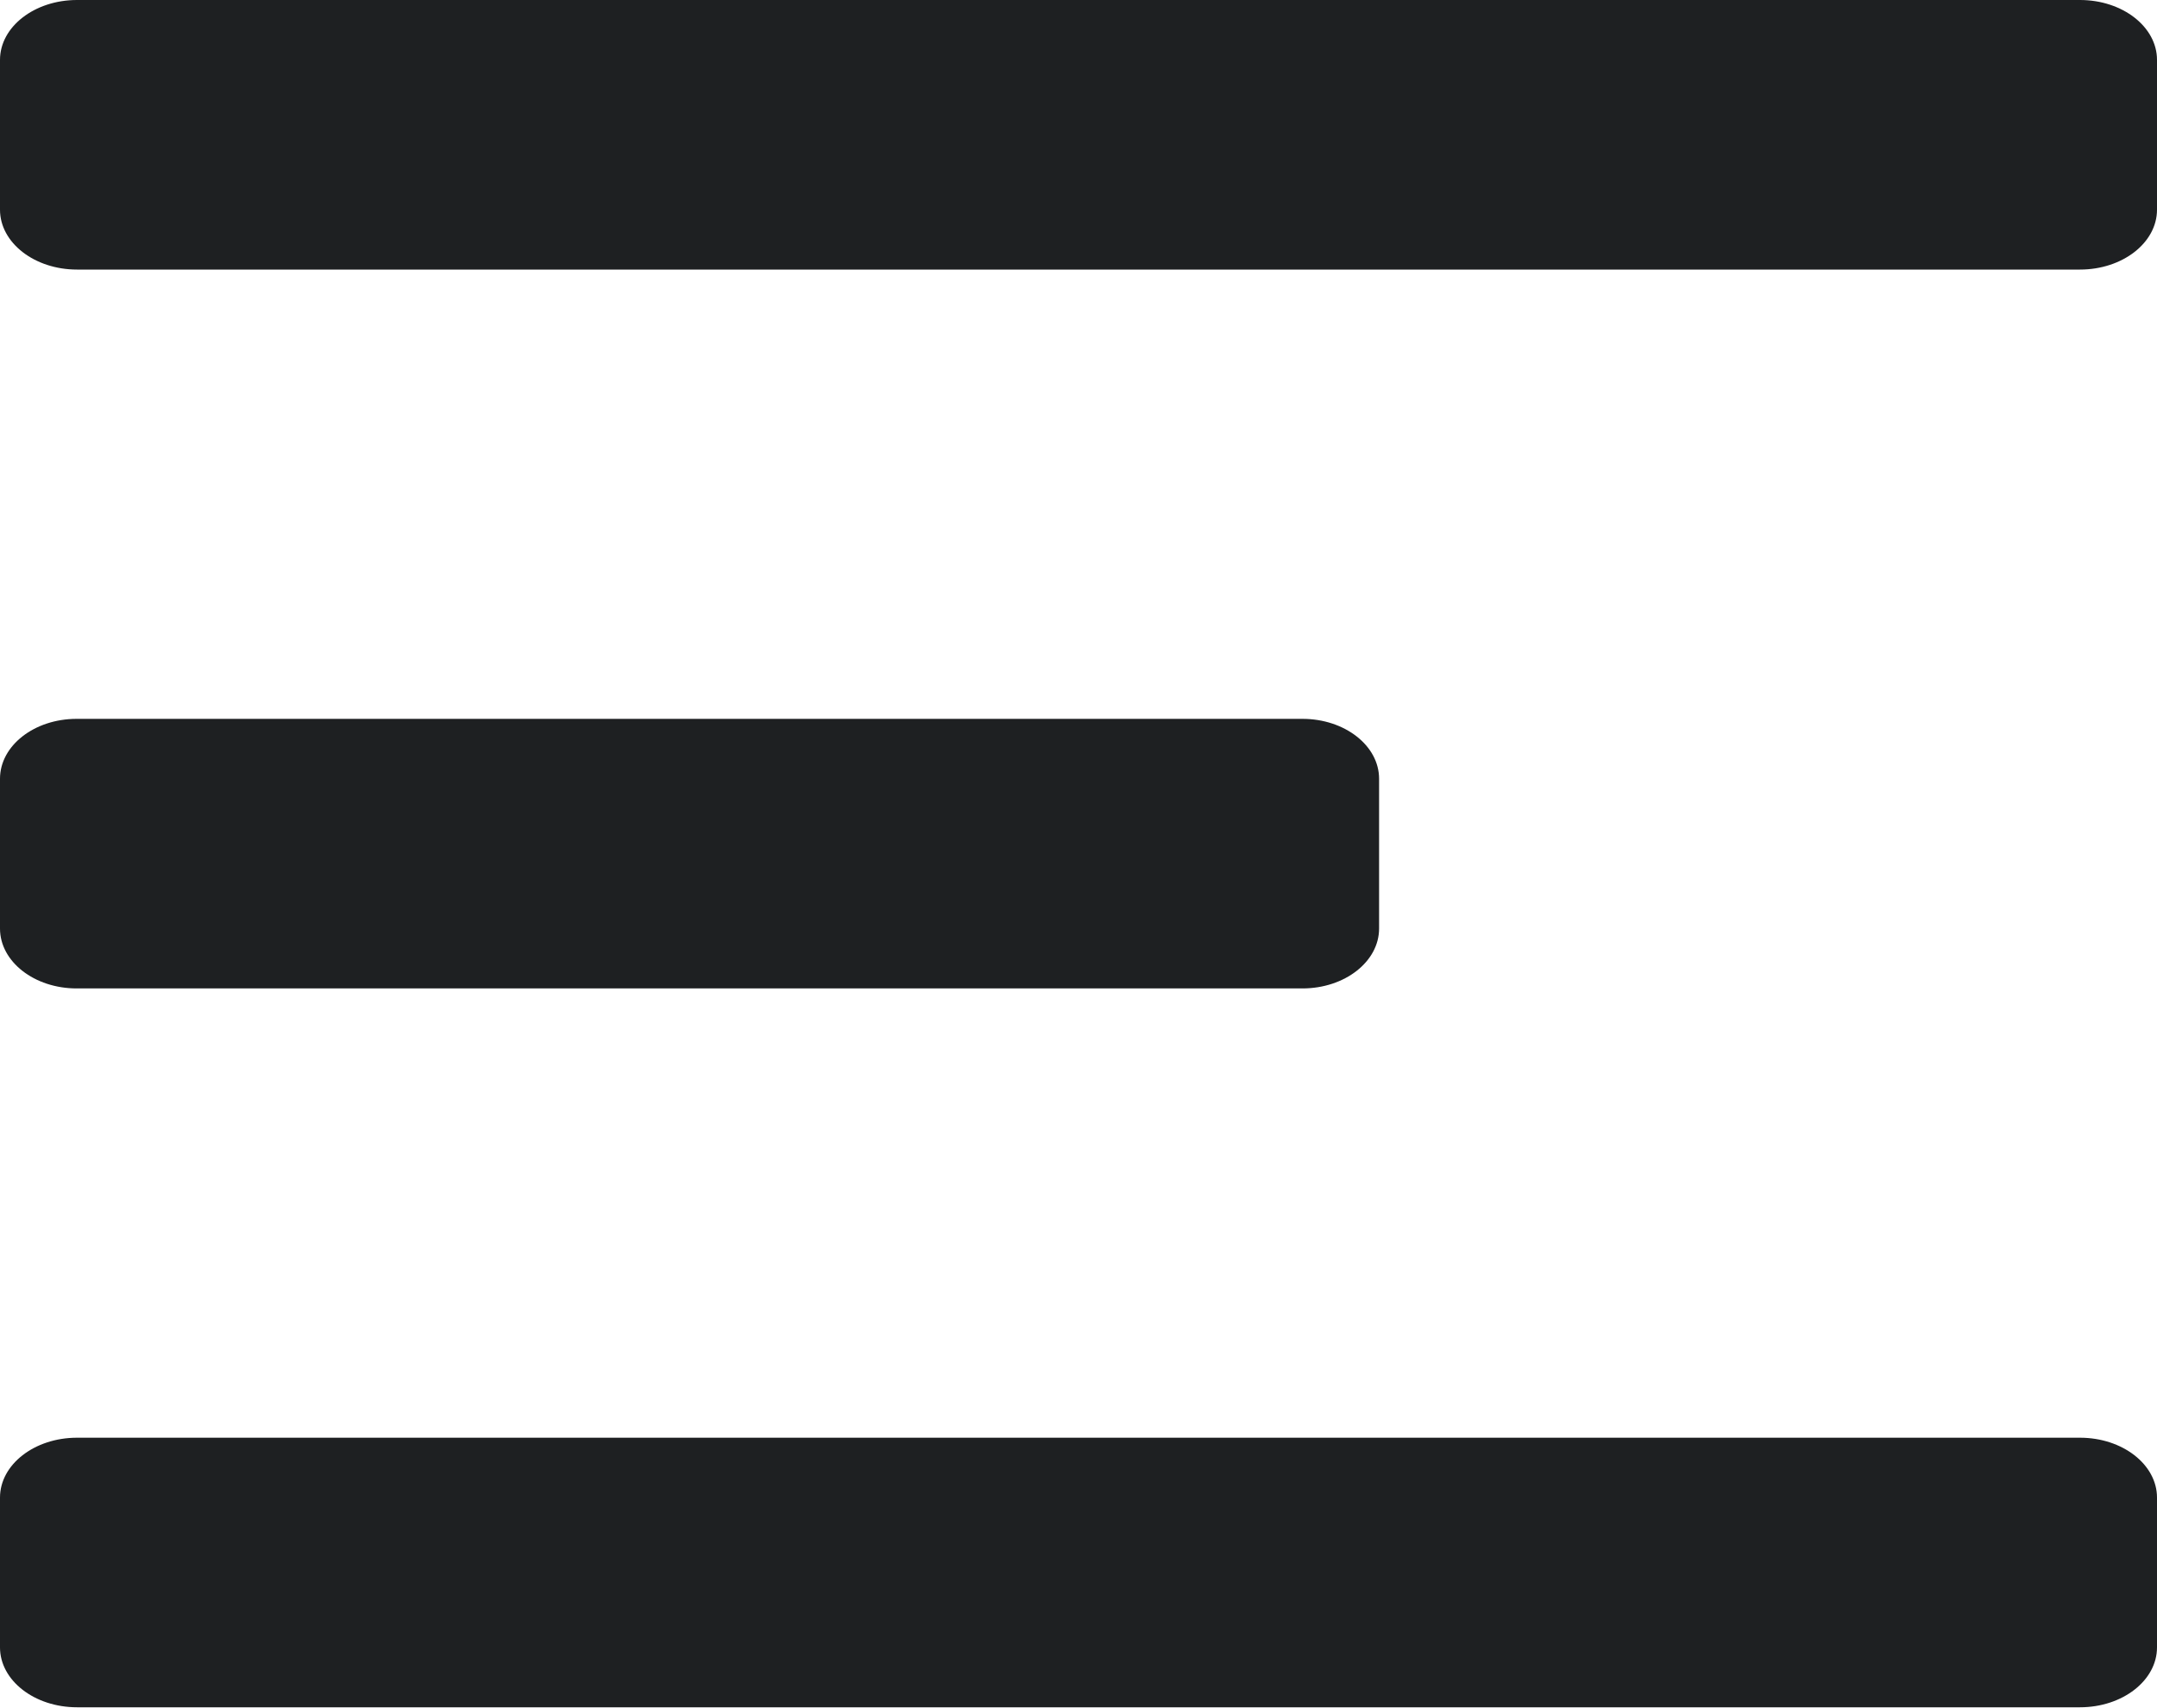
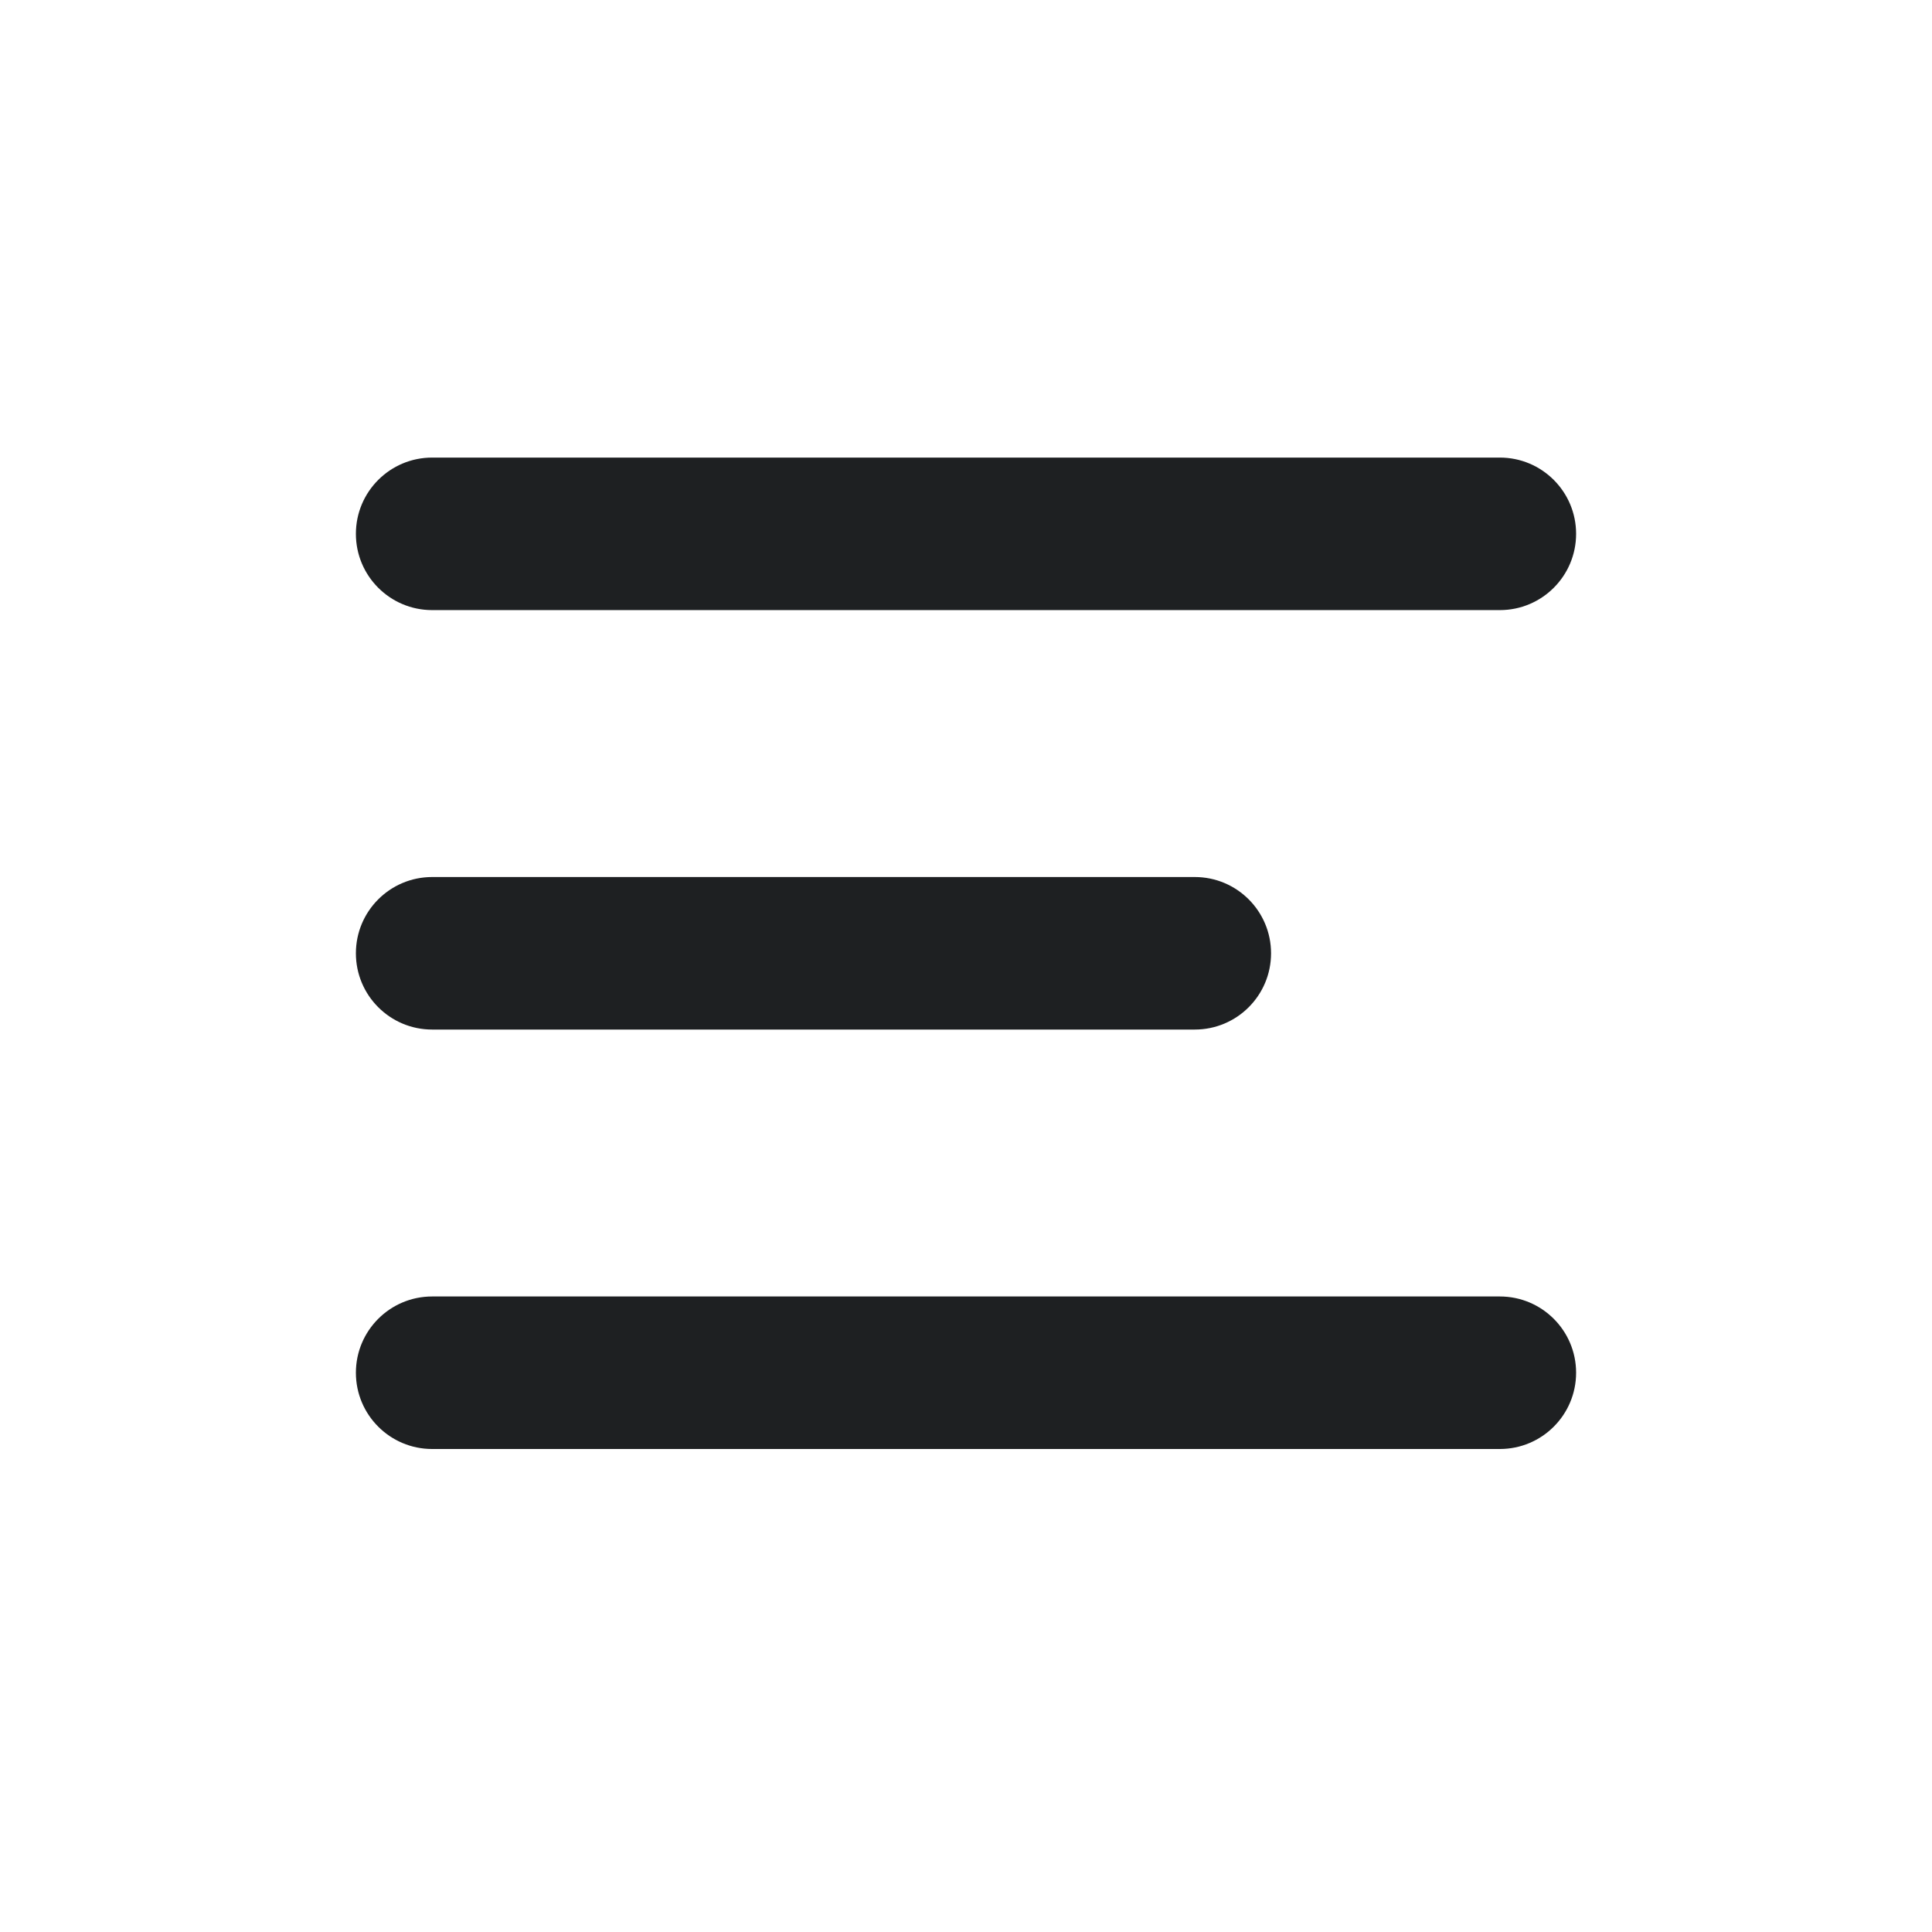
- <svg xmlns="http://www.w3.org/2000/svg" width="48px" height="38px" viewBox="0 0 48 38" version="1.1">
-   <g id="Phase-2-Onboarding" stroke="none" stroke-width="1" fill="none" fill-rule="evenodd">
-     <g id="Group-5" fill="#1E2022" fill-rule="nonzero">
-       <path d="M46.286,6 C47.233,6 48,5.403 48,4.667 L48,1.333 C48,0.597 47.233,0 46.286,0 L1.714,0 C0.767,0 0,0.597 0,1.333 L0,4.667 C0,5.403 0.767,6 1.714,6 L46.286,6 Z" id="Path" />
-       <path d="M28.984,22 C29.925,22 30.689,21.403 30.689,20.667 L30.689,17.333 C30.689,16.597 29.925,16 28.984,16 L1.705,16 C0.763,16 0,16.597 0,17.333 L0,20.667 C0,21.403 0.763,22 1.705,22 L28.984,22 Z" id="Path" />
-       <path d="M46.286,38 C47.233,38 48,37.403 48,36.667 L48,33.333 C48,32.597 47.233,32 46.286,32 L1.714,32 C0.767,32 0,32.597 0,33.333 L0,36.667 C0,37.403 0.767,38 1.714,38 L46.286,38 Z" id="Path" />
-     </g>
+ <svg xmlns="http://www.w3.org/2000/svg" width="38px" height="38px" viewBox="0 0 38 38" version="1.1">
+   <g id="Artboard" stroke="none" stroke-width="1" fill="none" fill-rule="evenodd">
+     <rect id="Rectangle" x="0" y="0" width="38" height="38" />
+     <rect id="Rectangle" fill="#1E2022" x="7" y="9" width="24" height="3" rx="1.5" />
+     <rect id="Rectangle-Copy" fill="#1E2022" x="7" y="17.25" width="18" height="3" rx="1.5" />
+     <rect id="Rectangle-Copy-2" fill="#1E2022" x="7" y="25.5" width="24" height="3" rx="1.5" />
  </g>
</svg>
